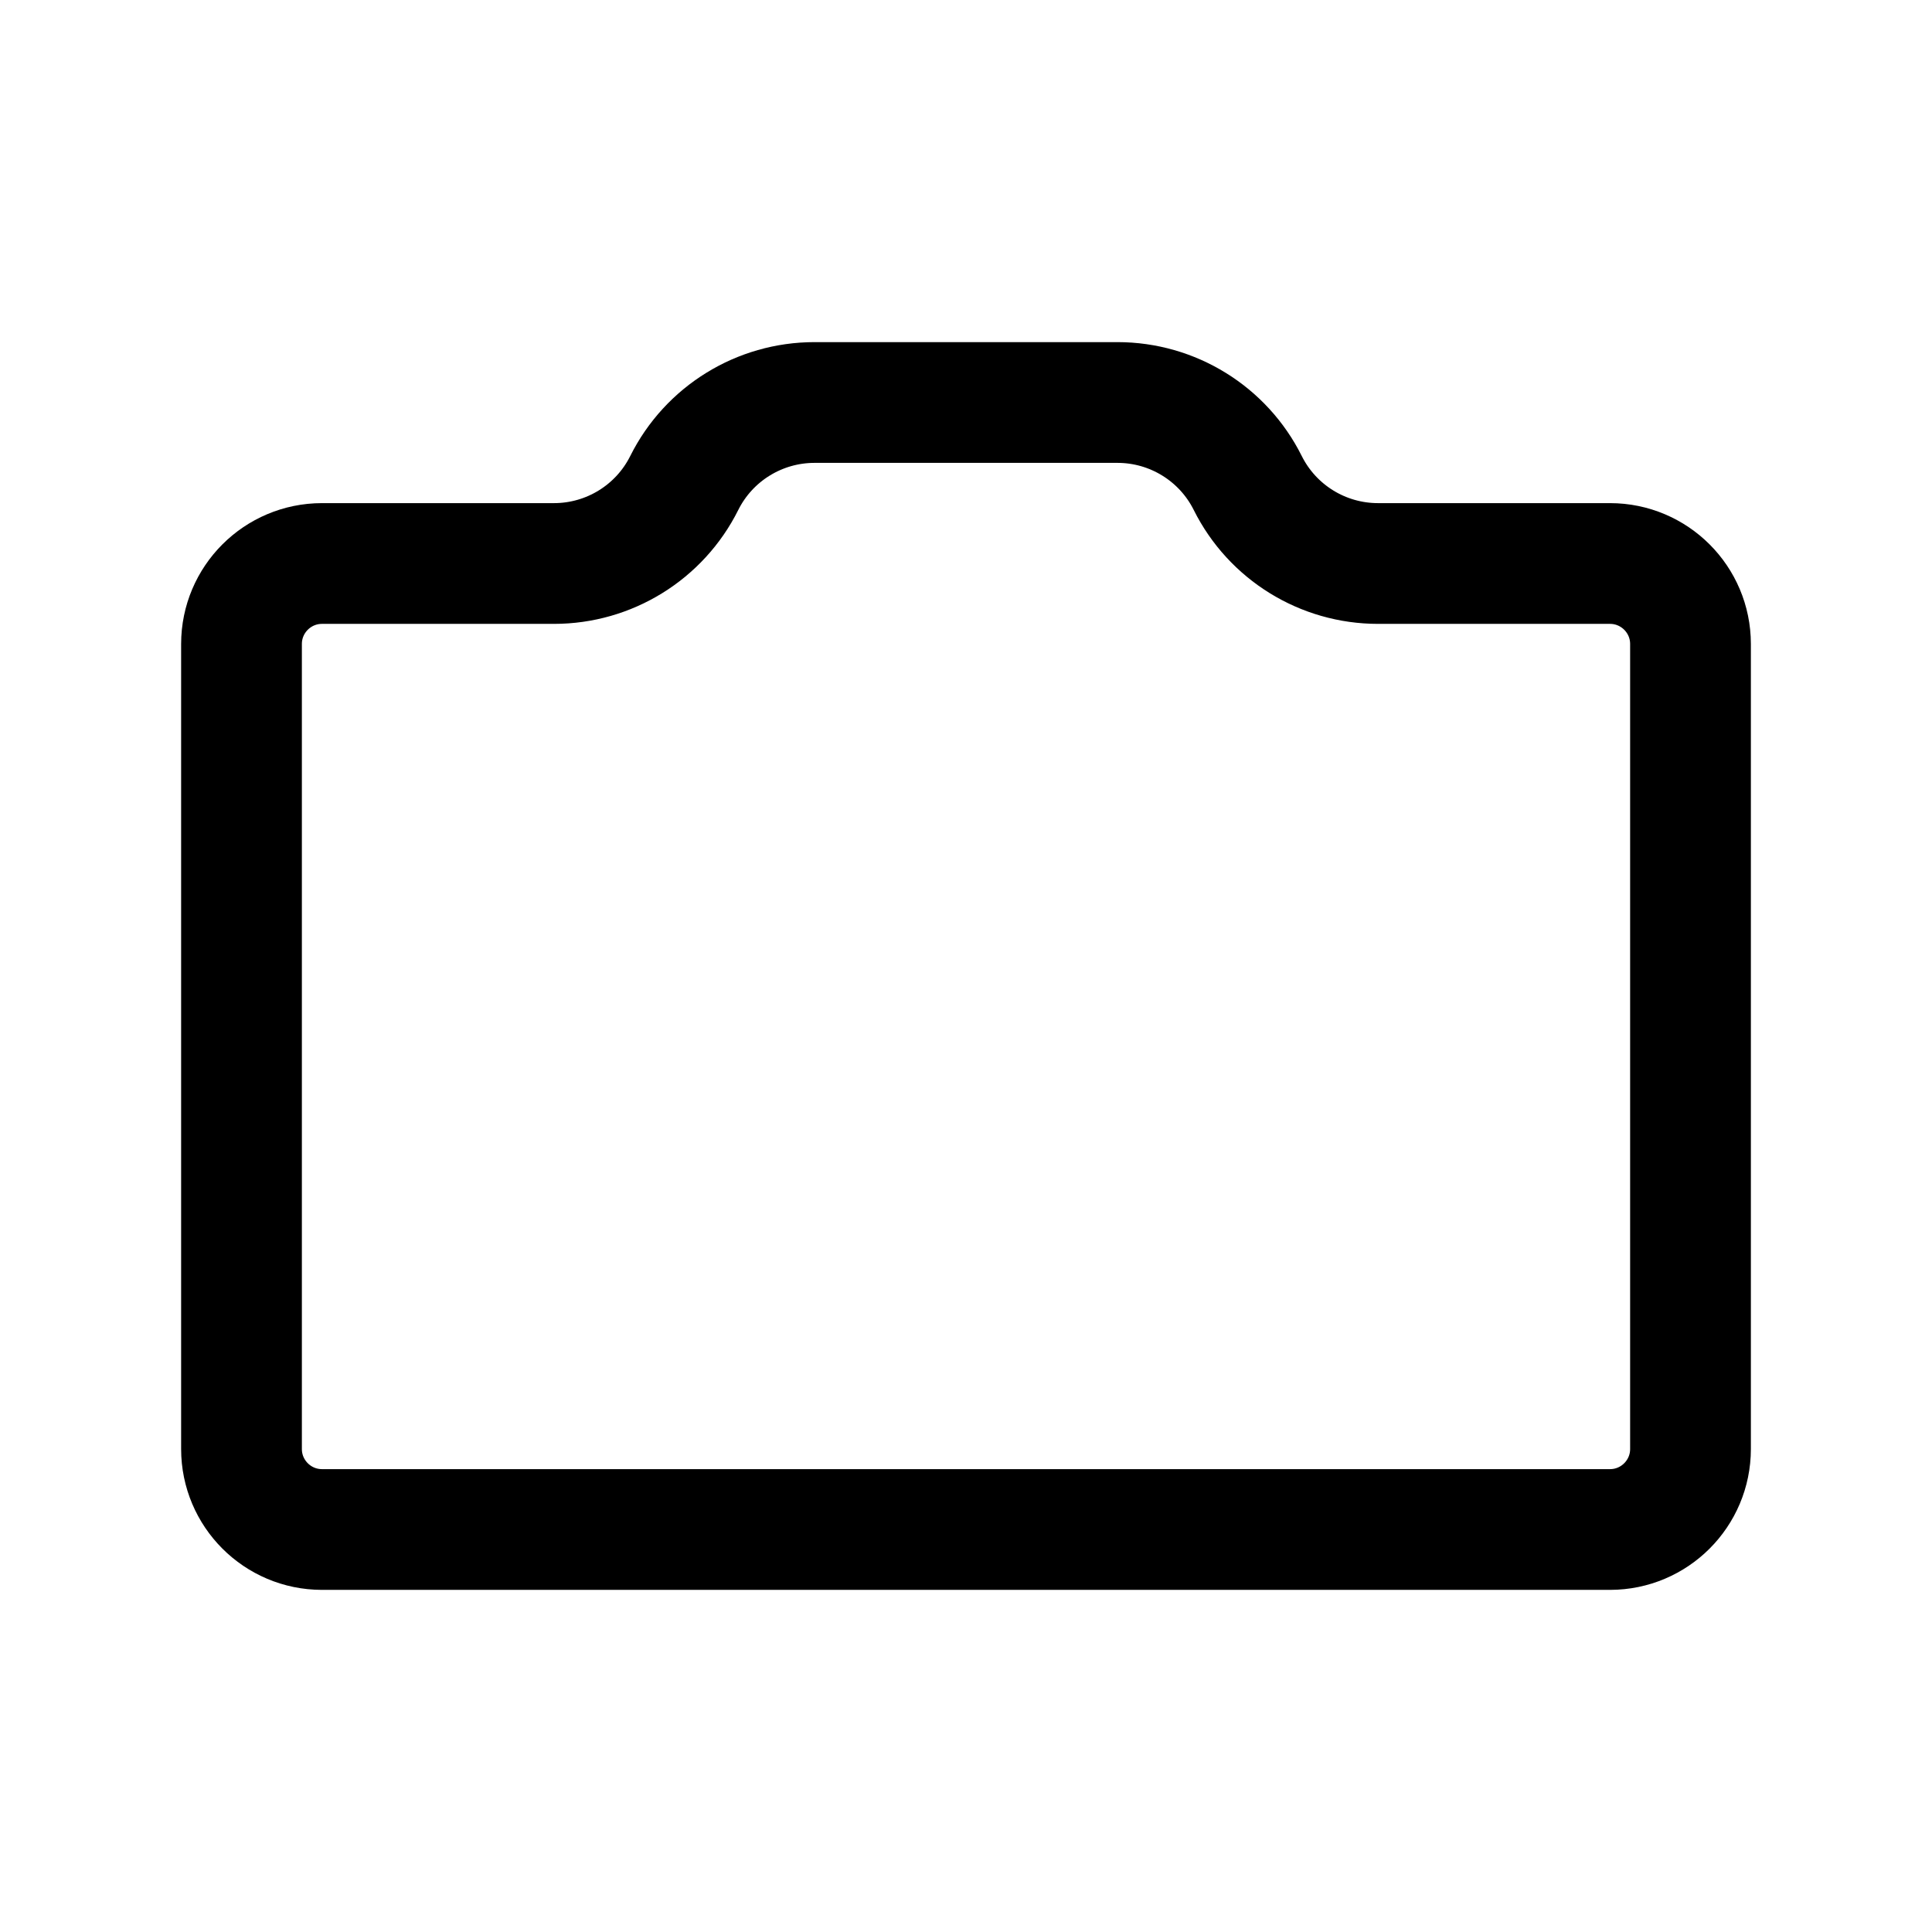
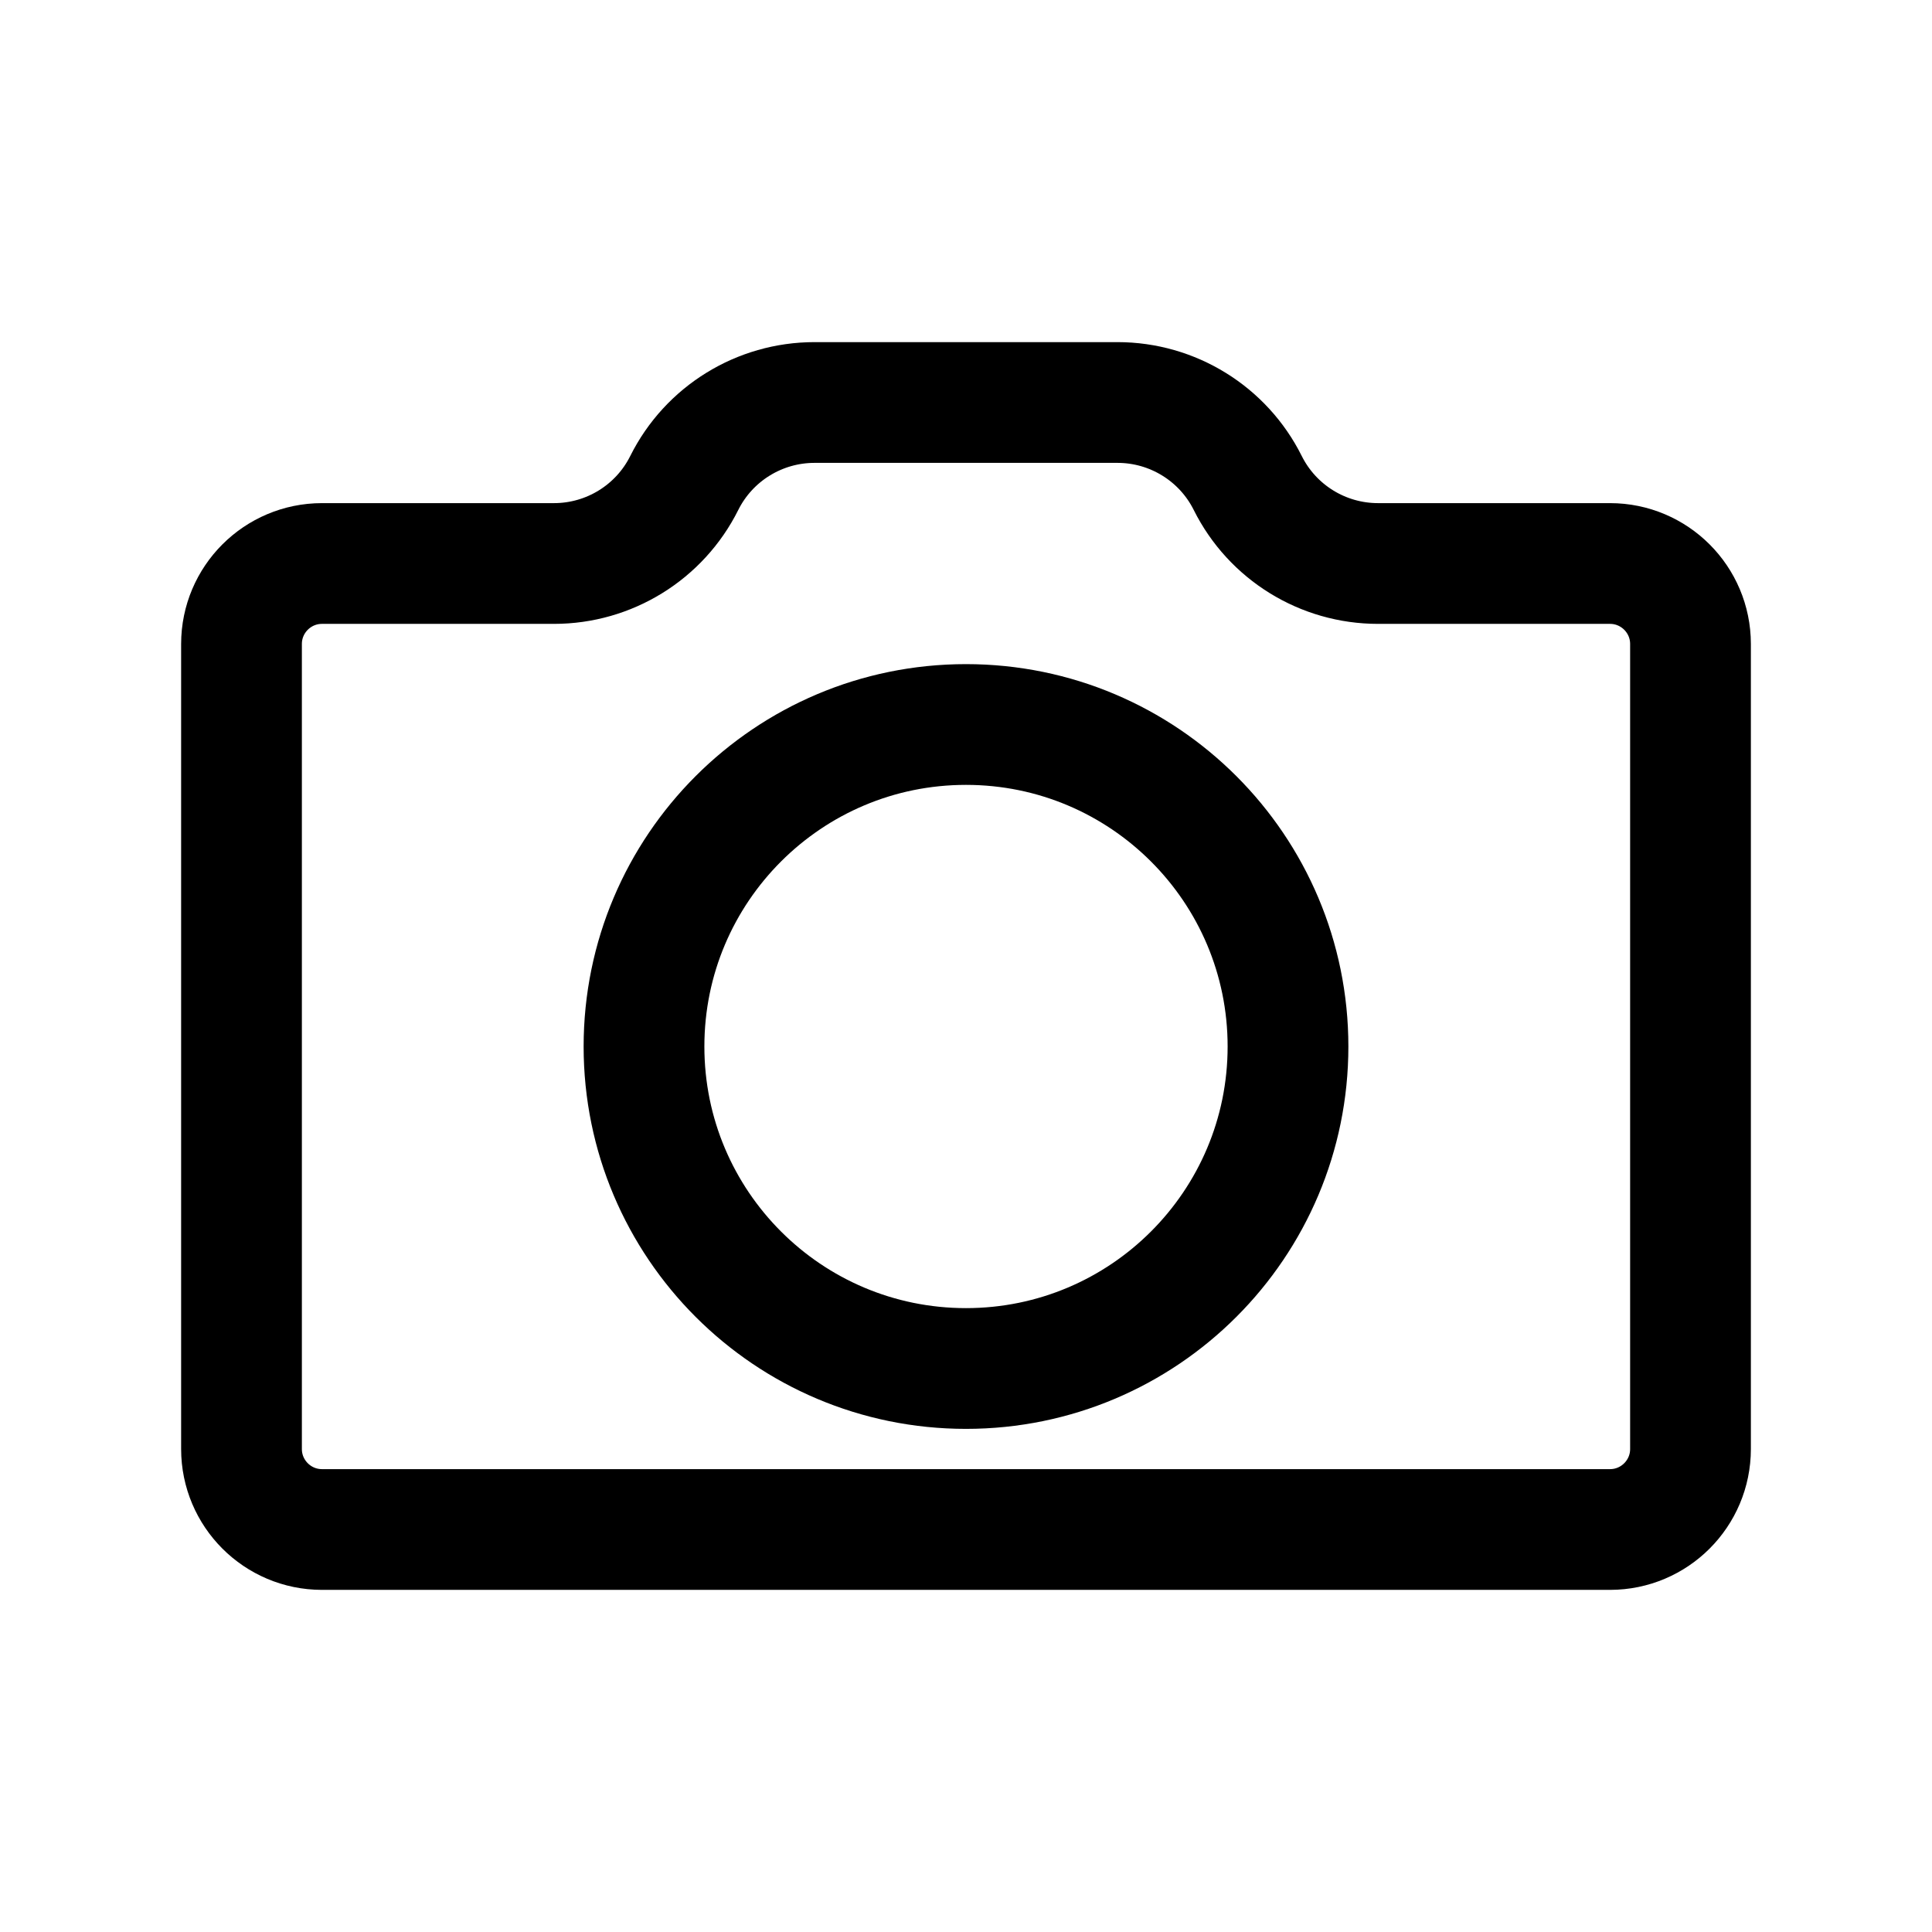
<svg xmlns="http://www.w3.org/2000/svg" width="24" height="24" viewBox="0 0 24 24" fill="none">
-   <path d="M20 19H4C3.448 19 3 18.552 3 18V8C3 7.448 3.448 7 4 7H6.882C7.567 7 8.194 6.613 8.5 6C8.806 5.387 9.433 5 10.118 5H13.882C14.567 5 15.194 5.387 15.5 6C15.806 6.613 16.433 7 17.118 7H20C20.552 7 21 7.448 21 8V18C21 18.552 20.552 19 20 19Z" stroke="black" stroke-width="1.5" stroke-linecap="round" />
+   <path d="M20 19H4C3.448 19 3 18.552 3 18V8C3 7.448 3.448 7 4 7H6.882C7.567 7 8.194 6.613 8.5 6C8.806 5.387 9.433 5 10.118 5H13.882C14.567 5 15.194 5.387 15.5 6C15.806 6.613 16.433 7 17.118 7H20C20.552 7 21 7.448 21 8V18C21 18.552 20.552 19 20 19Z" stroke="black" stroke-width="1.5" />
+   <path d="M16 13C16 15.209 14.209 17 12 17C9.791 17 8 15.209 8 13C8 10.791 9.791 9 12 9C14.209 9 16 10.791 16 13Z" stroke="black" stroke-width="1.5" />
</svg>
